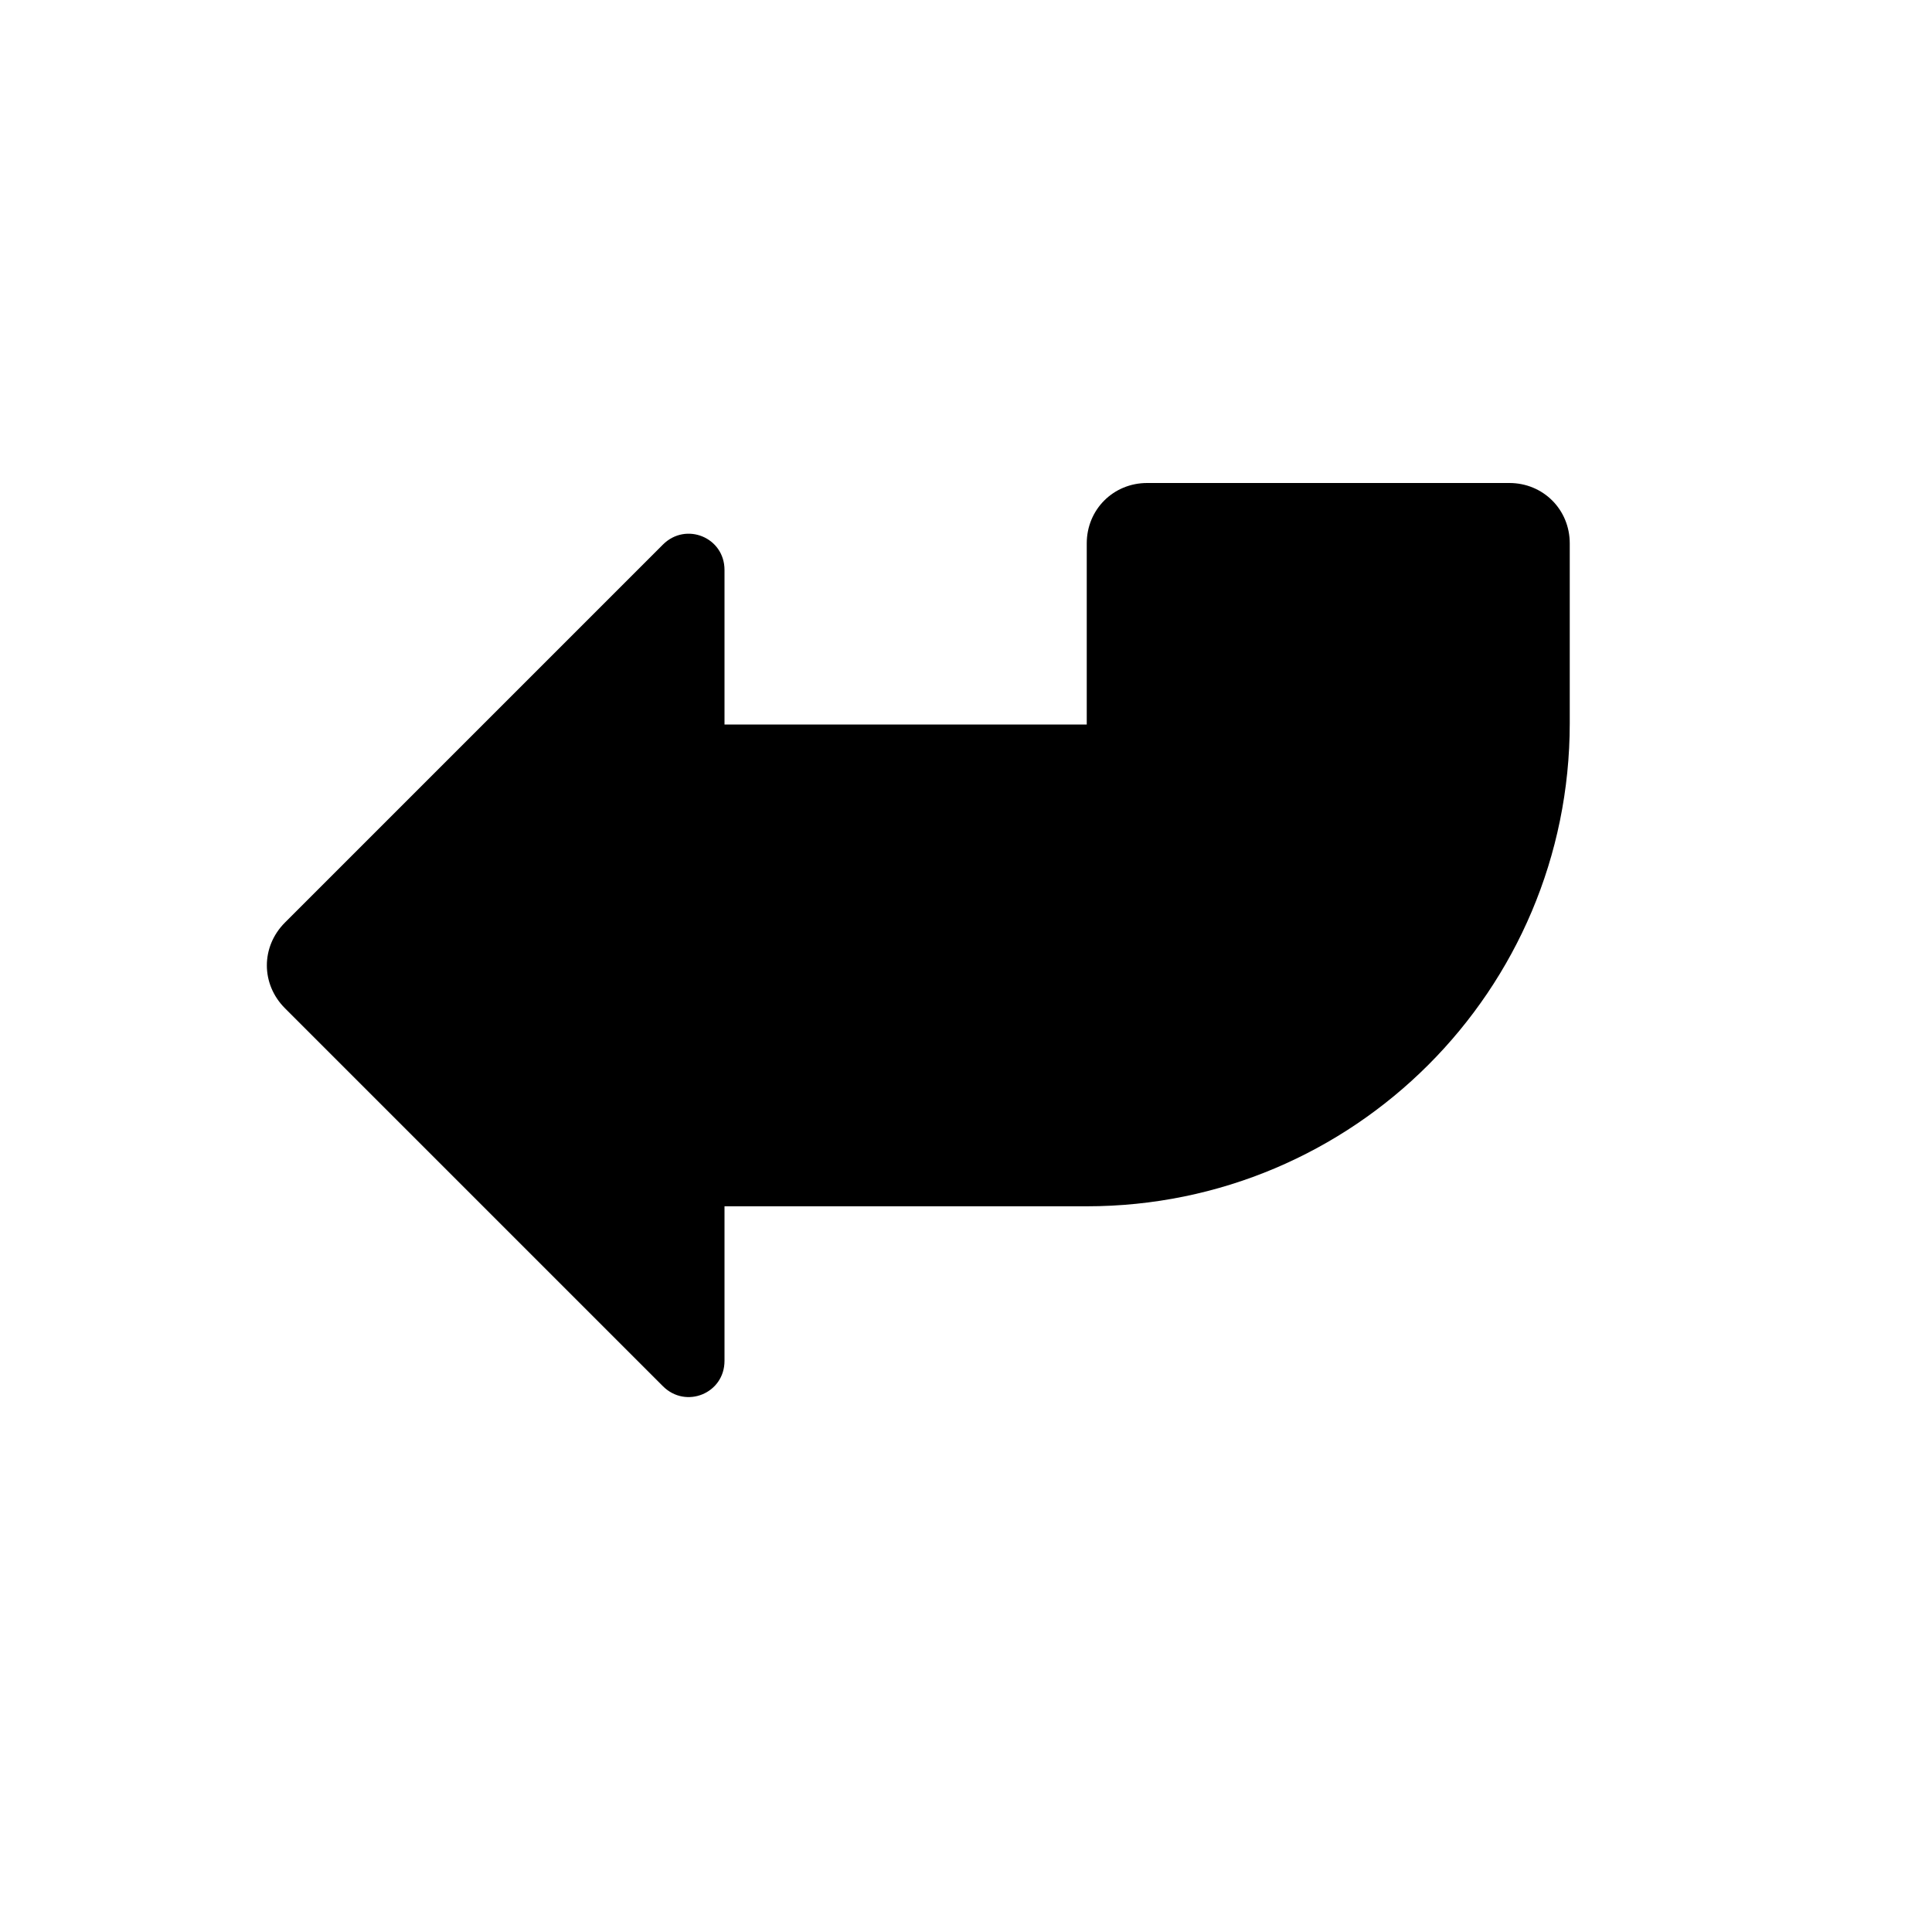
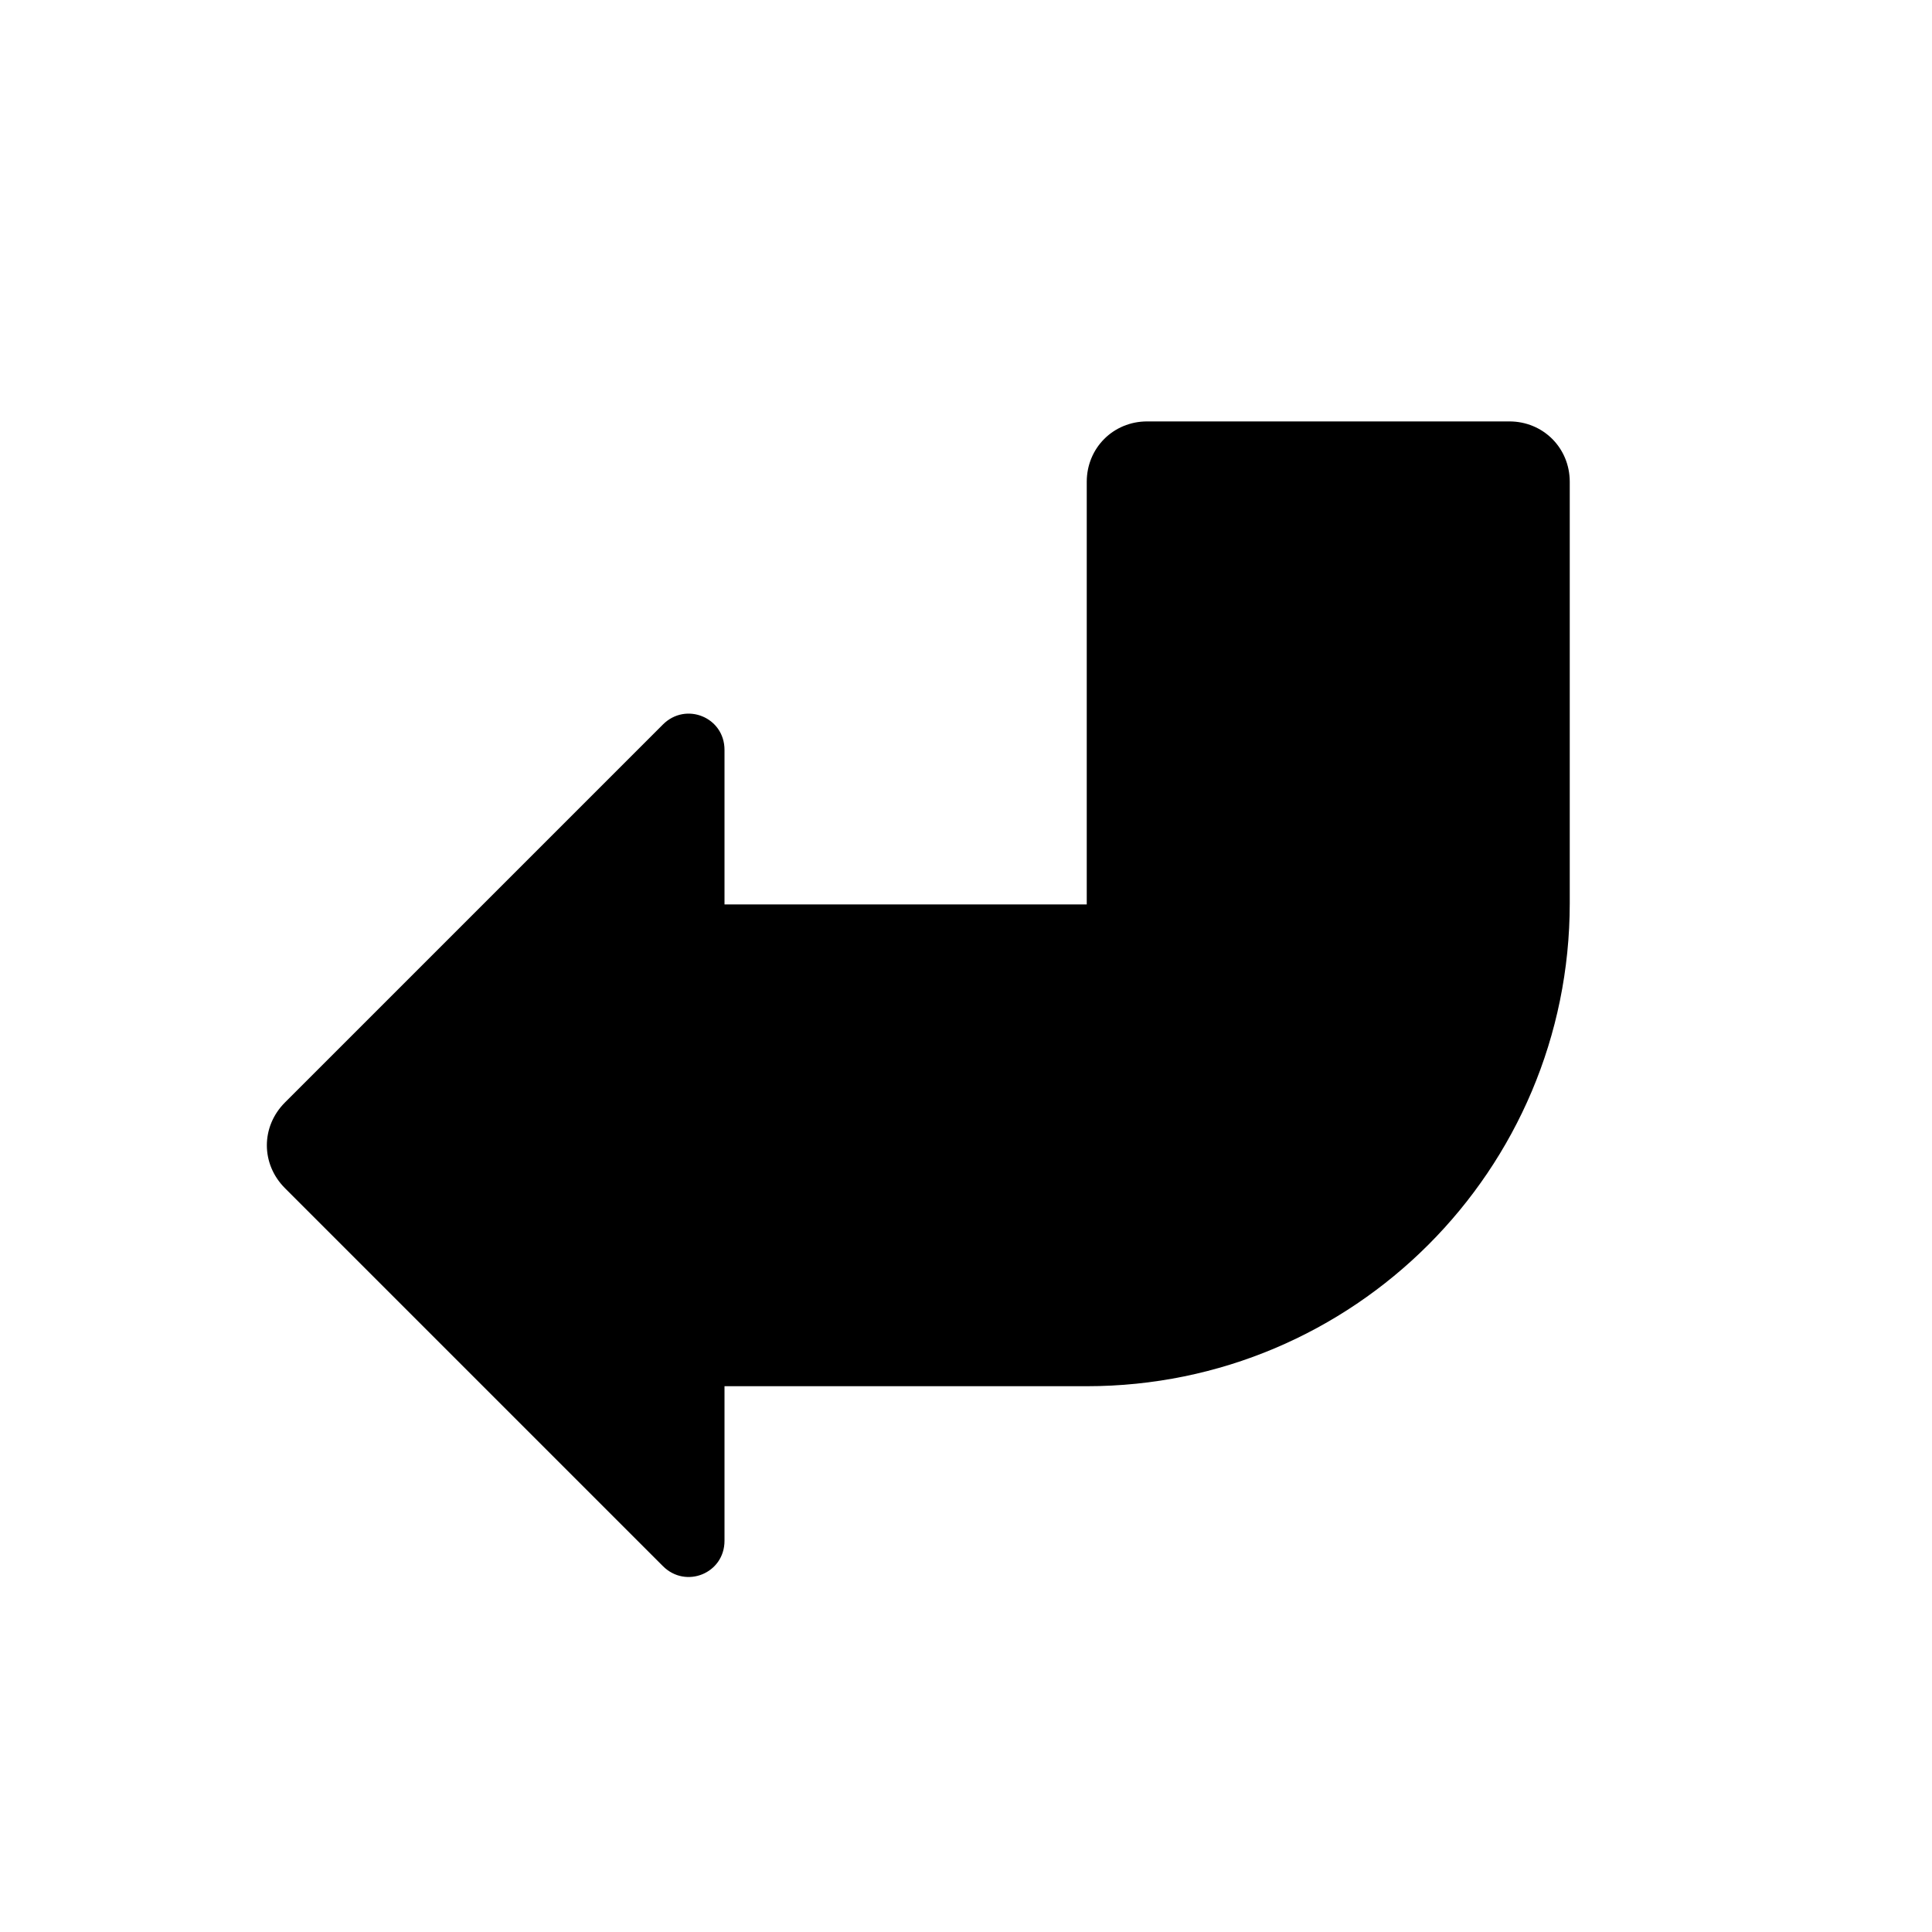
<svg xmlns="http://www.w3.org/2000/svg" width="16" height="16" viewBox="0 0 16 16" fill="none">
-   <path d="M13 6V4.5C13 4.22 12.78 4 12.5 4H9.5C9.22 4 9 4.22 9 4.5V6H6V4.72C6 4.45 5.68 4.32 5.49 4.51L2.36 7.64C2.16 7.84 2.16 8.15 2.36 8.35L5.49 11.48C5.68 11.67 6 11.54 6 11.27V9.99H9C11.21 9.99 13 8.2 13 5.99V6Z" fill="currentColor" />
+   <path d="M13 7.49V3.99C13 3.71 12.78 3.49 12.5 3.49H9.5C9.22 3.49 9 3.71 9 3.99V7.49H6V6.21C6 5.94 5.68 5.81 5.49 6L2.36 9.13C2.16 9.33 2.16 9.64 2.36 9.84L5.49 12.97C5.68 13.16 6 13.03 6 12.76V11.48H9C11.21 11.48 13 9.69 13 7.48V7.49Z" fill="black" />
</svg>
